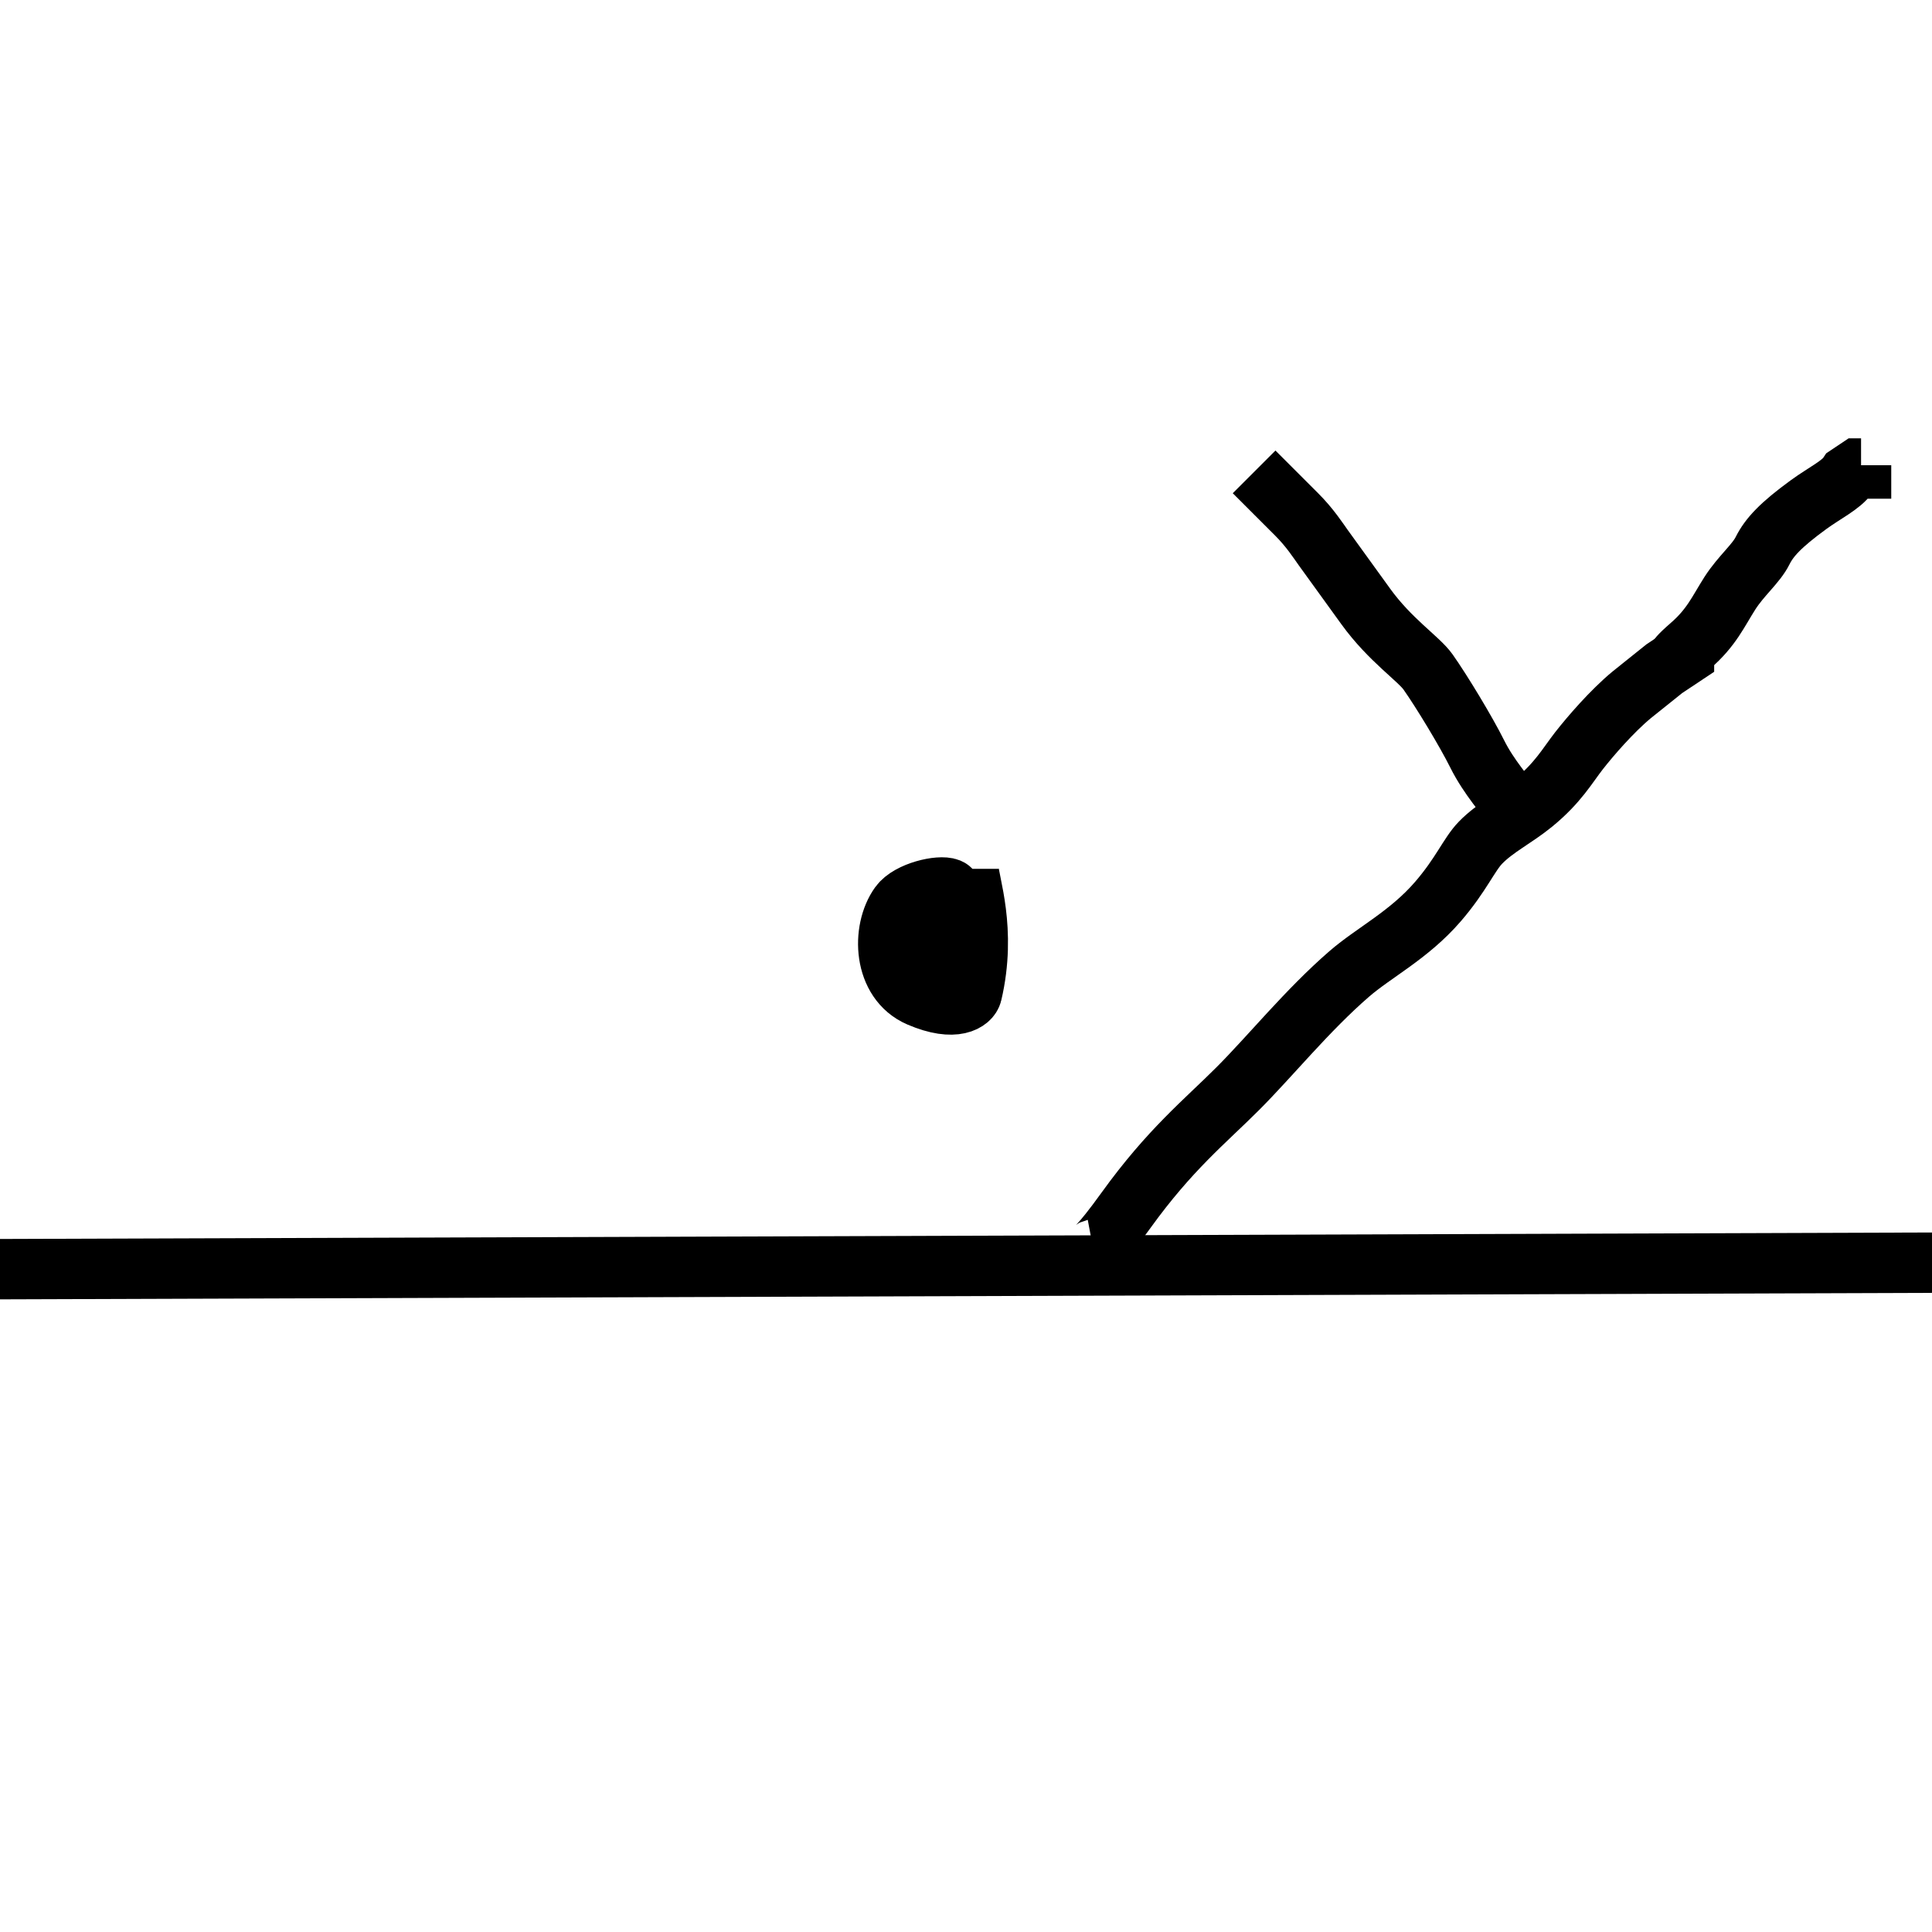
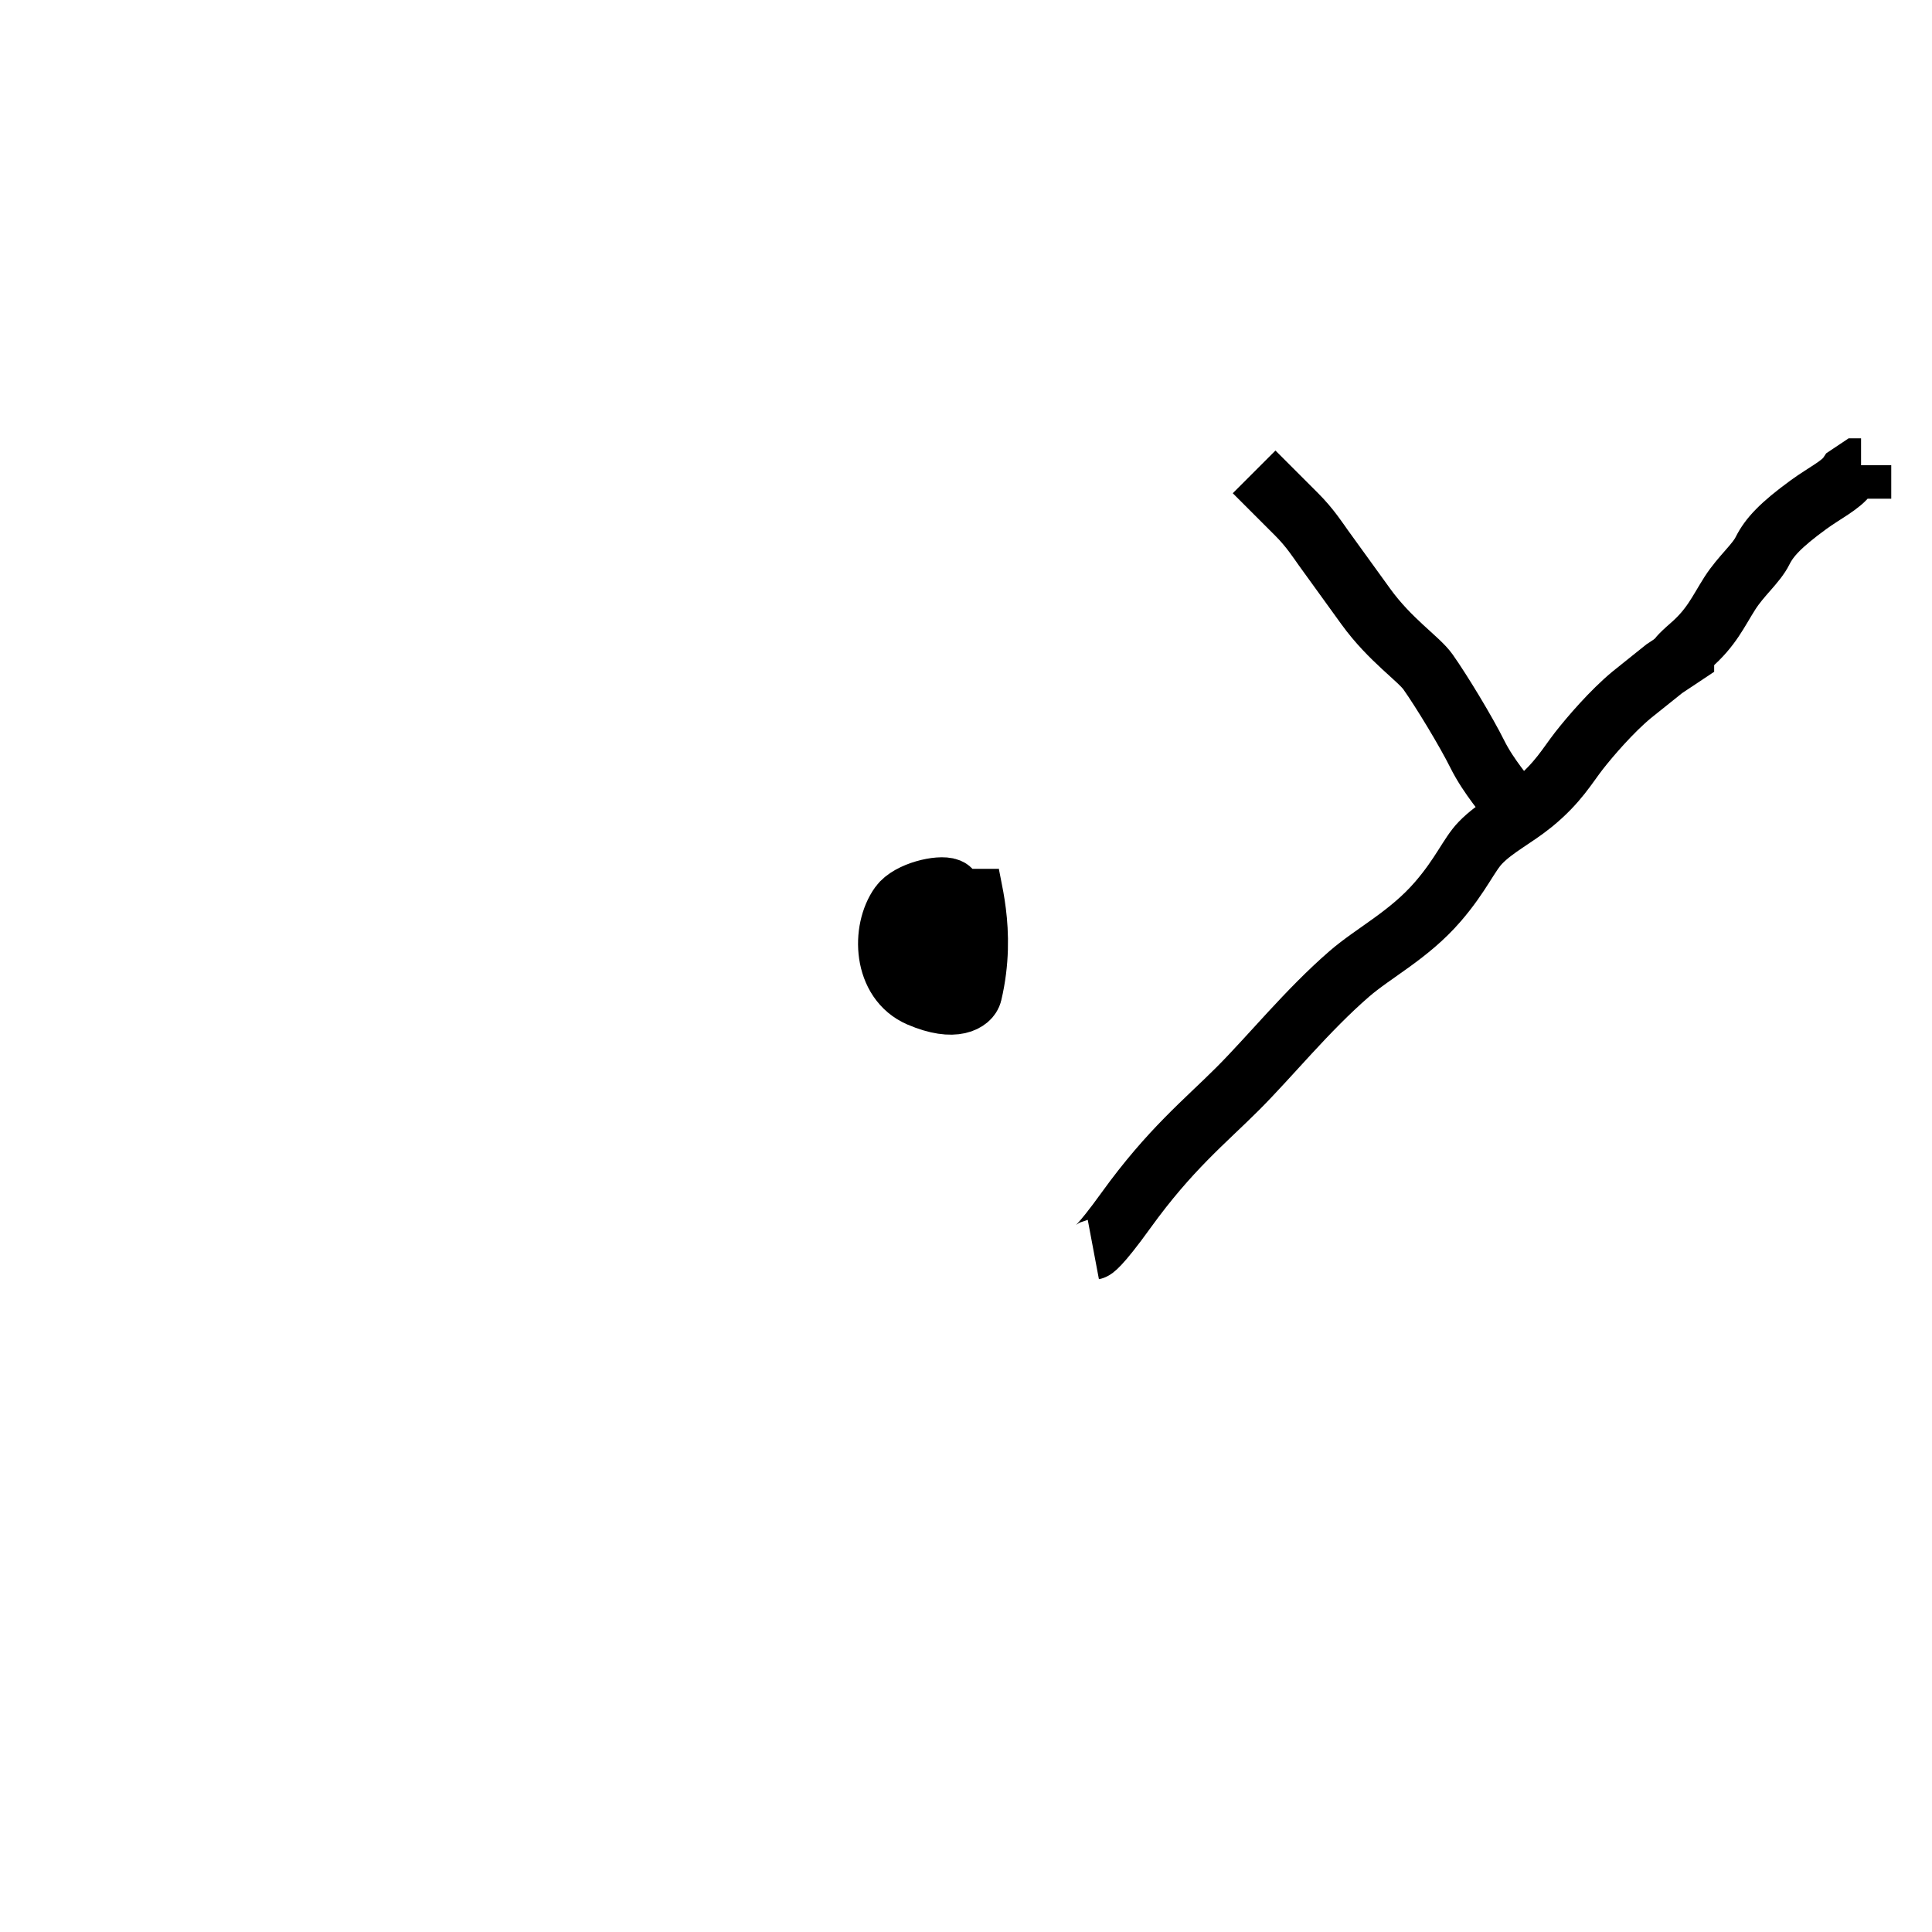
<svg xmlns="http://www.w3.org/2000/svg" width="32" height="32">
  <g>
-     <line id="svg_6" y2="20.913" x2="32.272" y1="21.022" x1="-0.228" stroke="#000" fill="none" />
    <path d="m18.109,20.696c0,0 0.085,-0.016 0.543,-0.652c0.725,-1.005 1.304,-1.467 1.848,-2.011c0.543,-0.543 1.151,-1.298 1.848,-1.902c0.411,-0.356 0.989,-0.643 1.467,-1.196c0.385,-0.445 0.517,-0.783 0.707,-0.978c0.242,-0.25 0.566,-0.404 0.87,-0.652c0.416,-0.341 0.566,-0.62 0.761,-0.87c0.189,-0.242 0.543,-0.652 0.87,-0.924l0.543,-0.435l0.326,-0.217l0,-0.054" id="svg_29" stroke="#000" fill="none" />
    <path d="m16.043,14.391c0,0.217 0.304,1.007 0.054,2.065c-0.028,0.118 -0.268,0.312 -0.87,0.054c-0.602,-0.258 -0.628,-1.103 -0.326,-1.522c0.159,-0.22 0.665,-0.334 0.815,-0.272c0.071,0.029 0.054,0.109 0.054,0.272c0,0.326 0,0.435 0,0.38c0,-0.38 0.025,-0.614 0.054,-0.543c0.166,0.402 -0.078,0.838 -0.326,1.141c-0.097,0.119 -0.109,0.109 -0.109,0.054c0,-0.054 0,-0.109 0,-0.38l-0.054,-0.38l0,-0.217l0,0" id="svg_30" stroke="#000" fill="none" />
    <path d="m27.783,10.913c0,0 0.012,-0.039 0.217,-0.217c0.348,-0.302 0.456,-0.562 0.652,-0.87c0.188,-0.293 0.435,-0.489 0.543,-0.707c0.109,-0.217 0.294,-0.421 0.761,-0.761c0.256,-0.187 0.543,-0.326 0.652,-0.489l0.163,-0.109l0.054,0l0,-0.054" id="svg_31" stroke="#000" fill="none" />
    <path d="m25.011,13.304c-0.054,-0.109 -0.348,-0.423 -0.543,-0.815c-0.184,-0.37 -0.589,-1.039 -0.815,-1.359c-0.157,-0.222 -0.628,-0.526 -1.033,-1.087c-0.213,-0.296 -0.437,-0.604 -0.707,-0.978c-0.071,-0.099 -0.217,-0.326 -0.435,-0.543c-0.326,-0.326 -0.598,-0.598 -0.652,-0.652l-0.054,-0.054" id="svg_32" stroke="#000" fill="none" />
  </g>
</svg>
